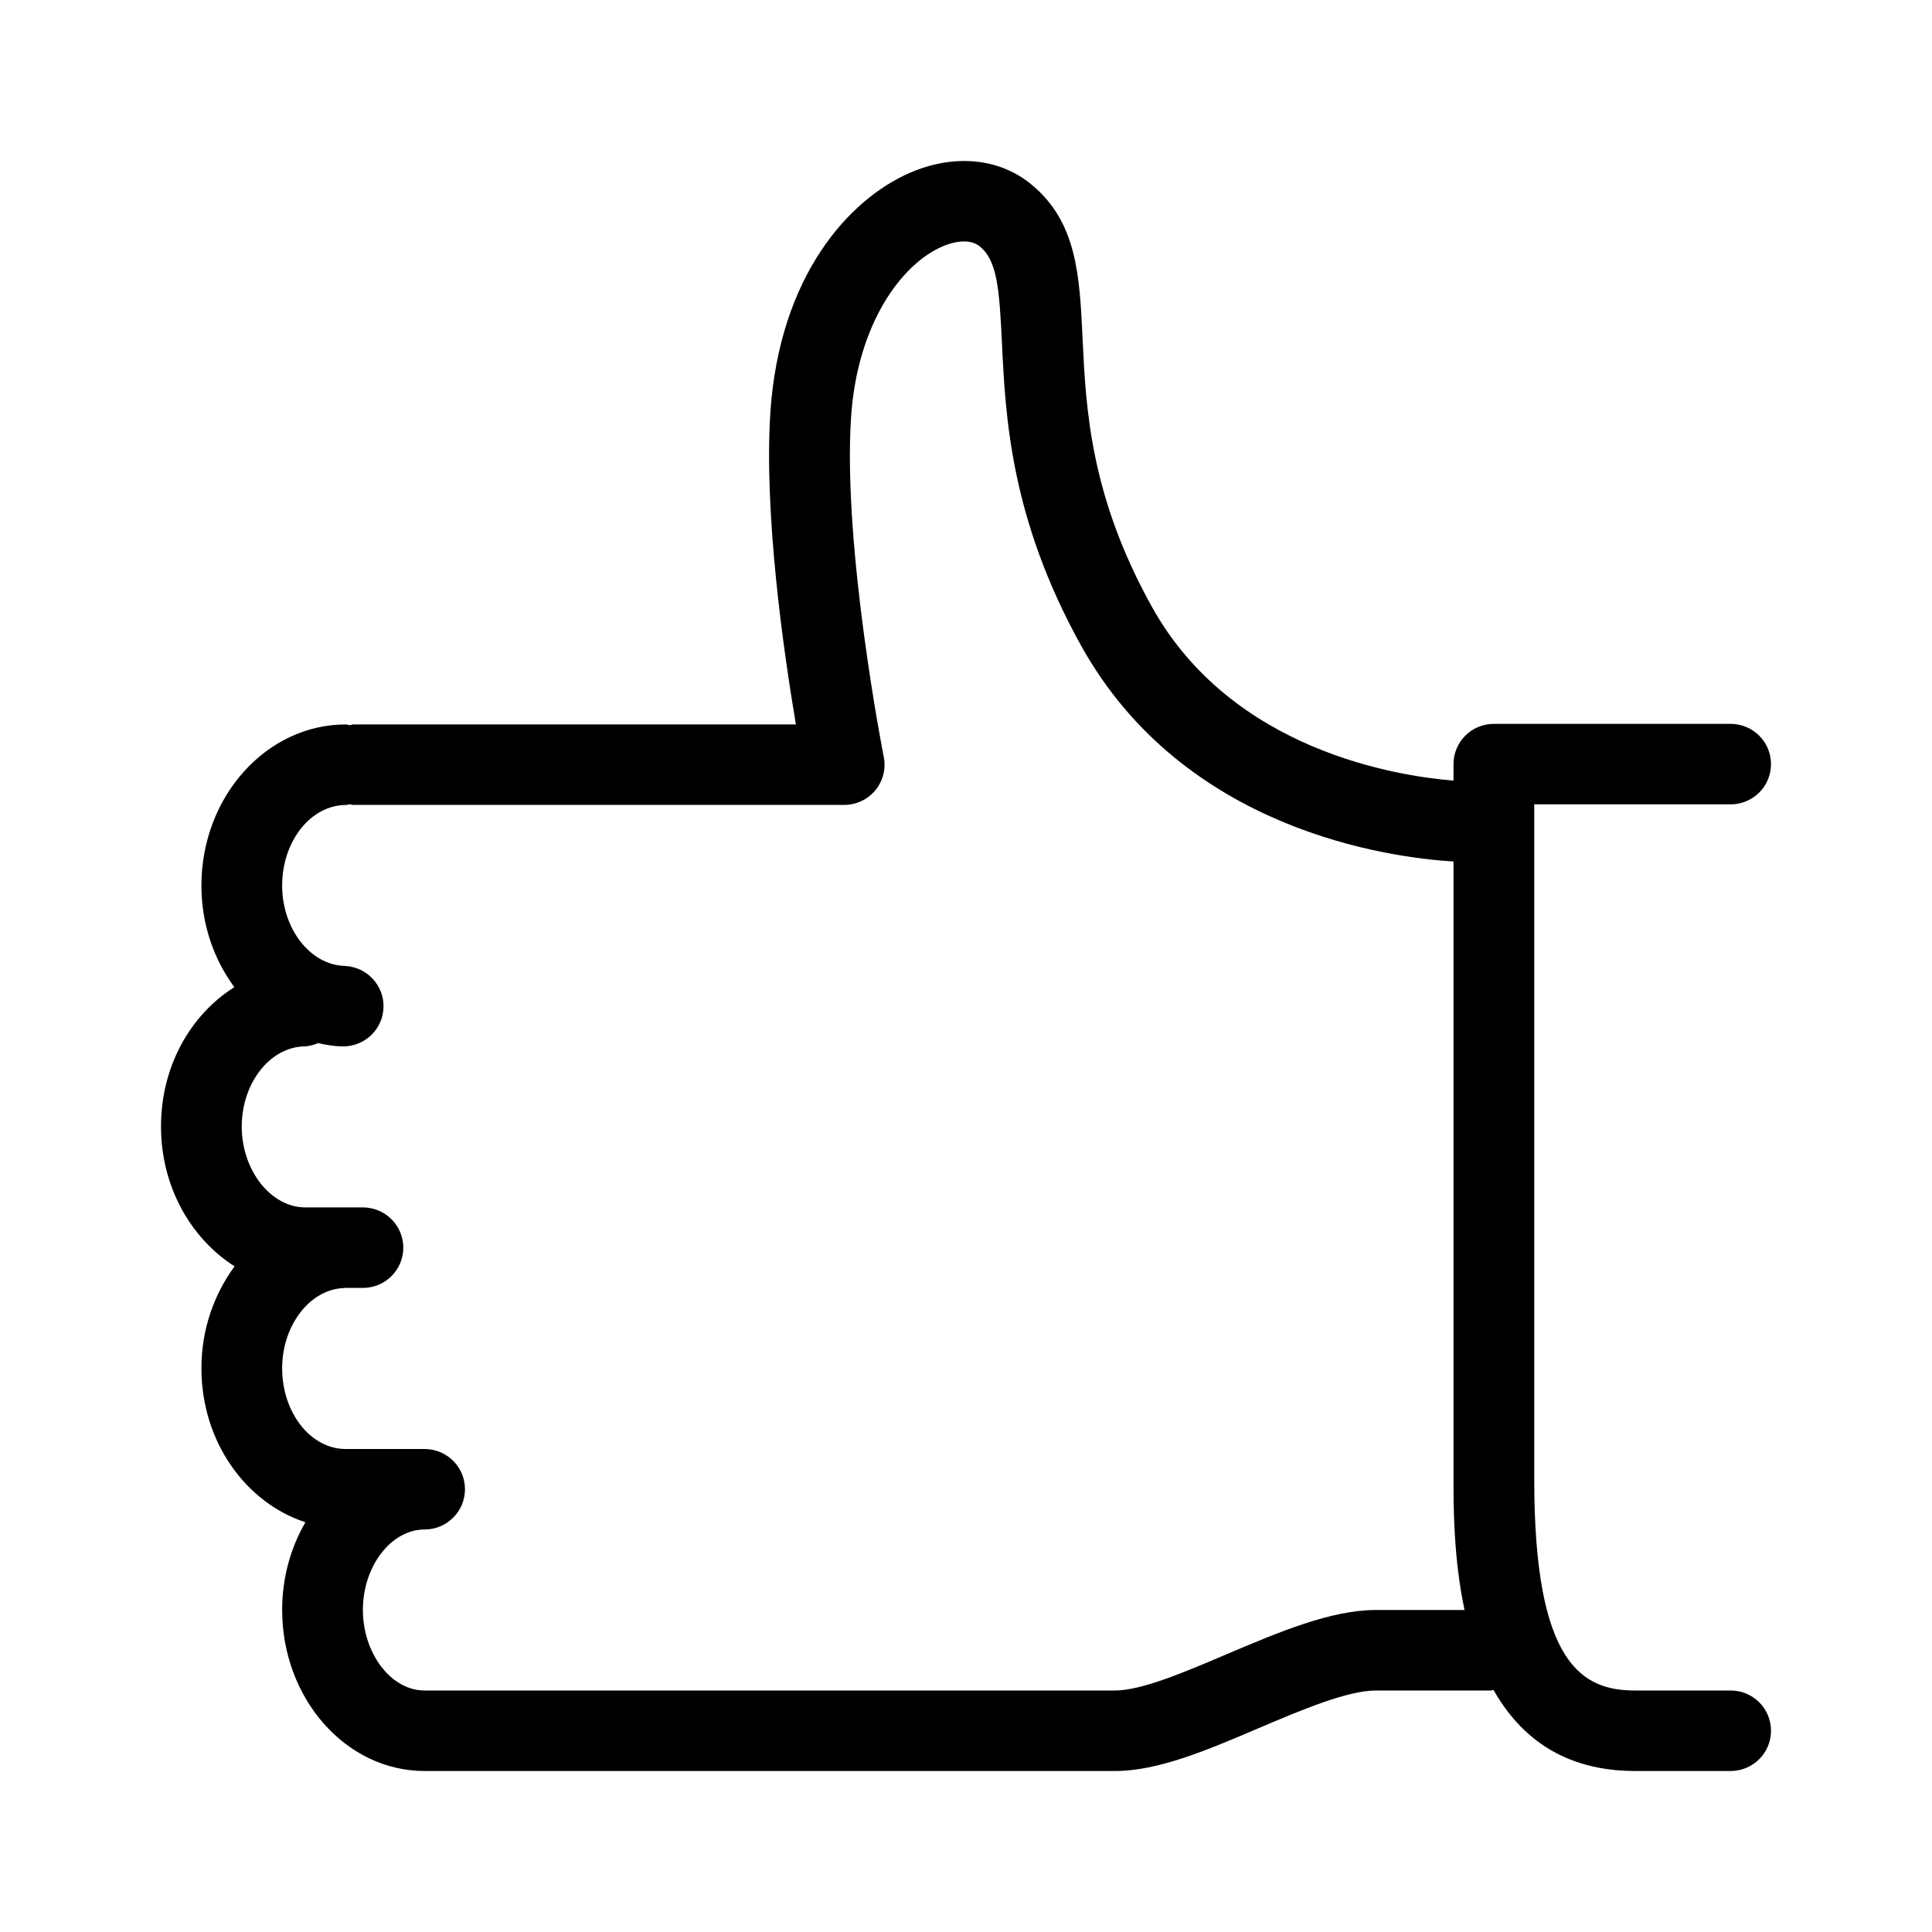
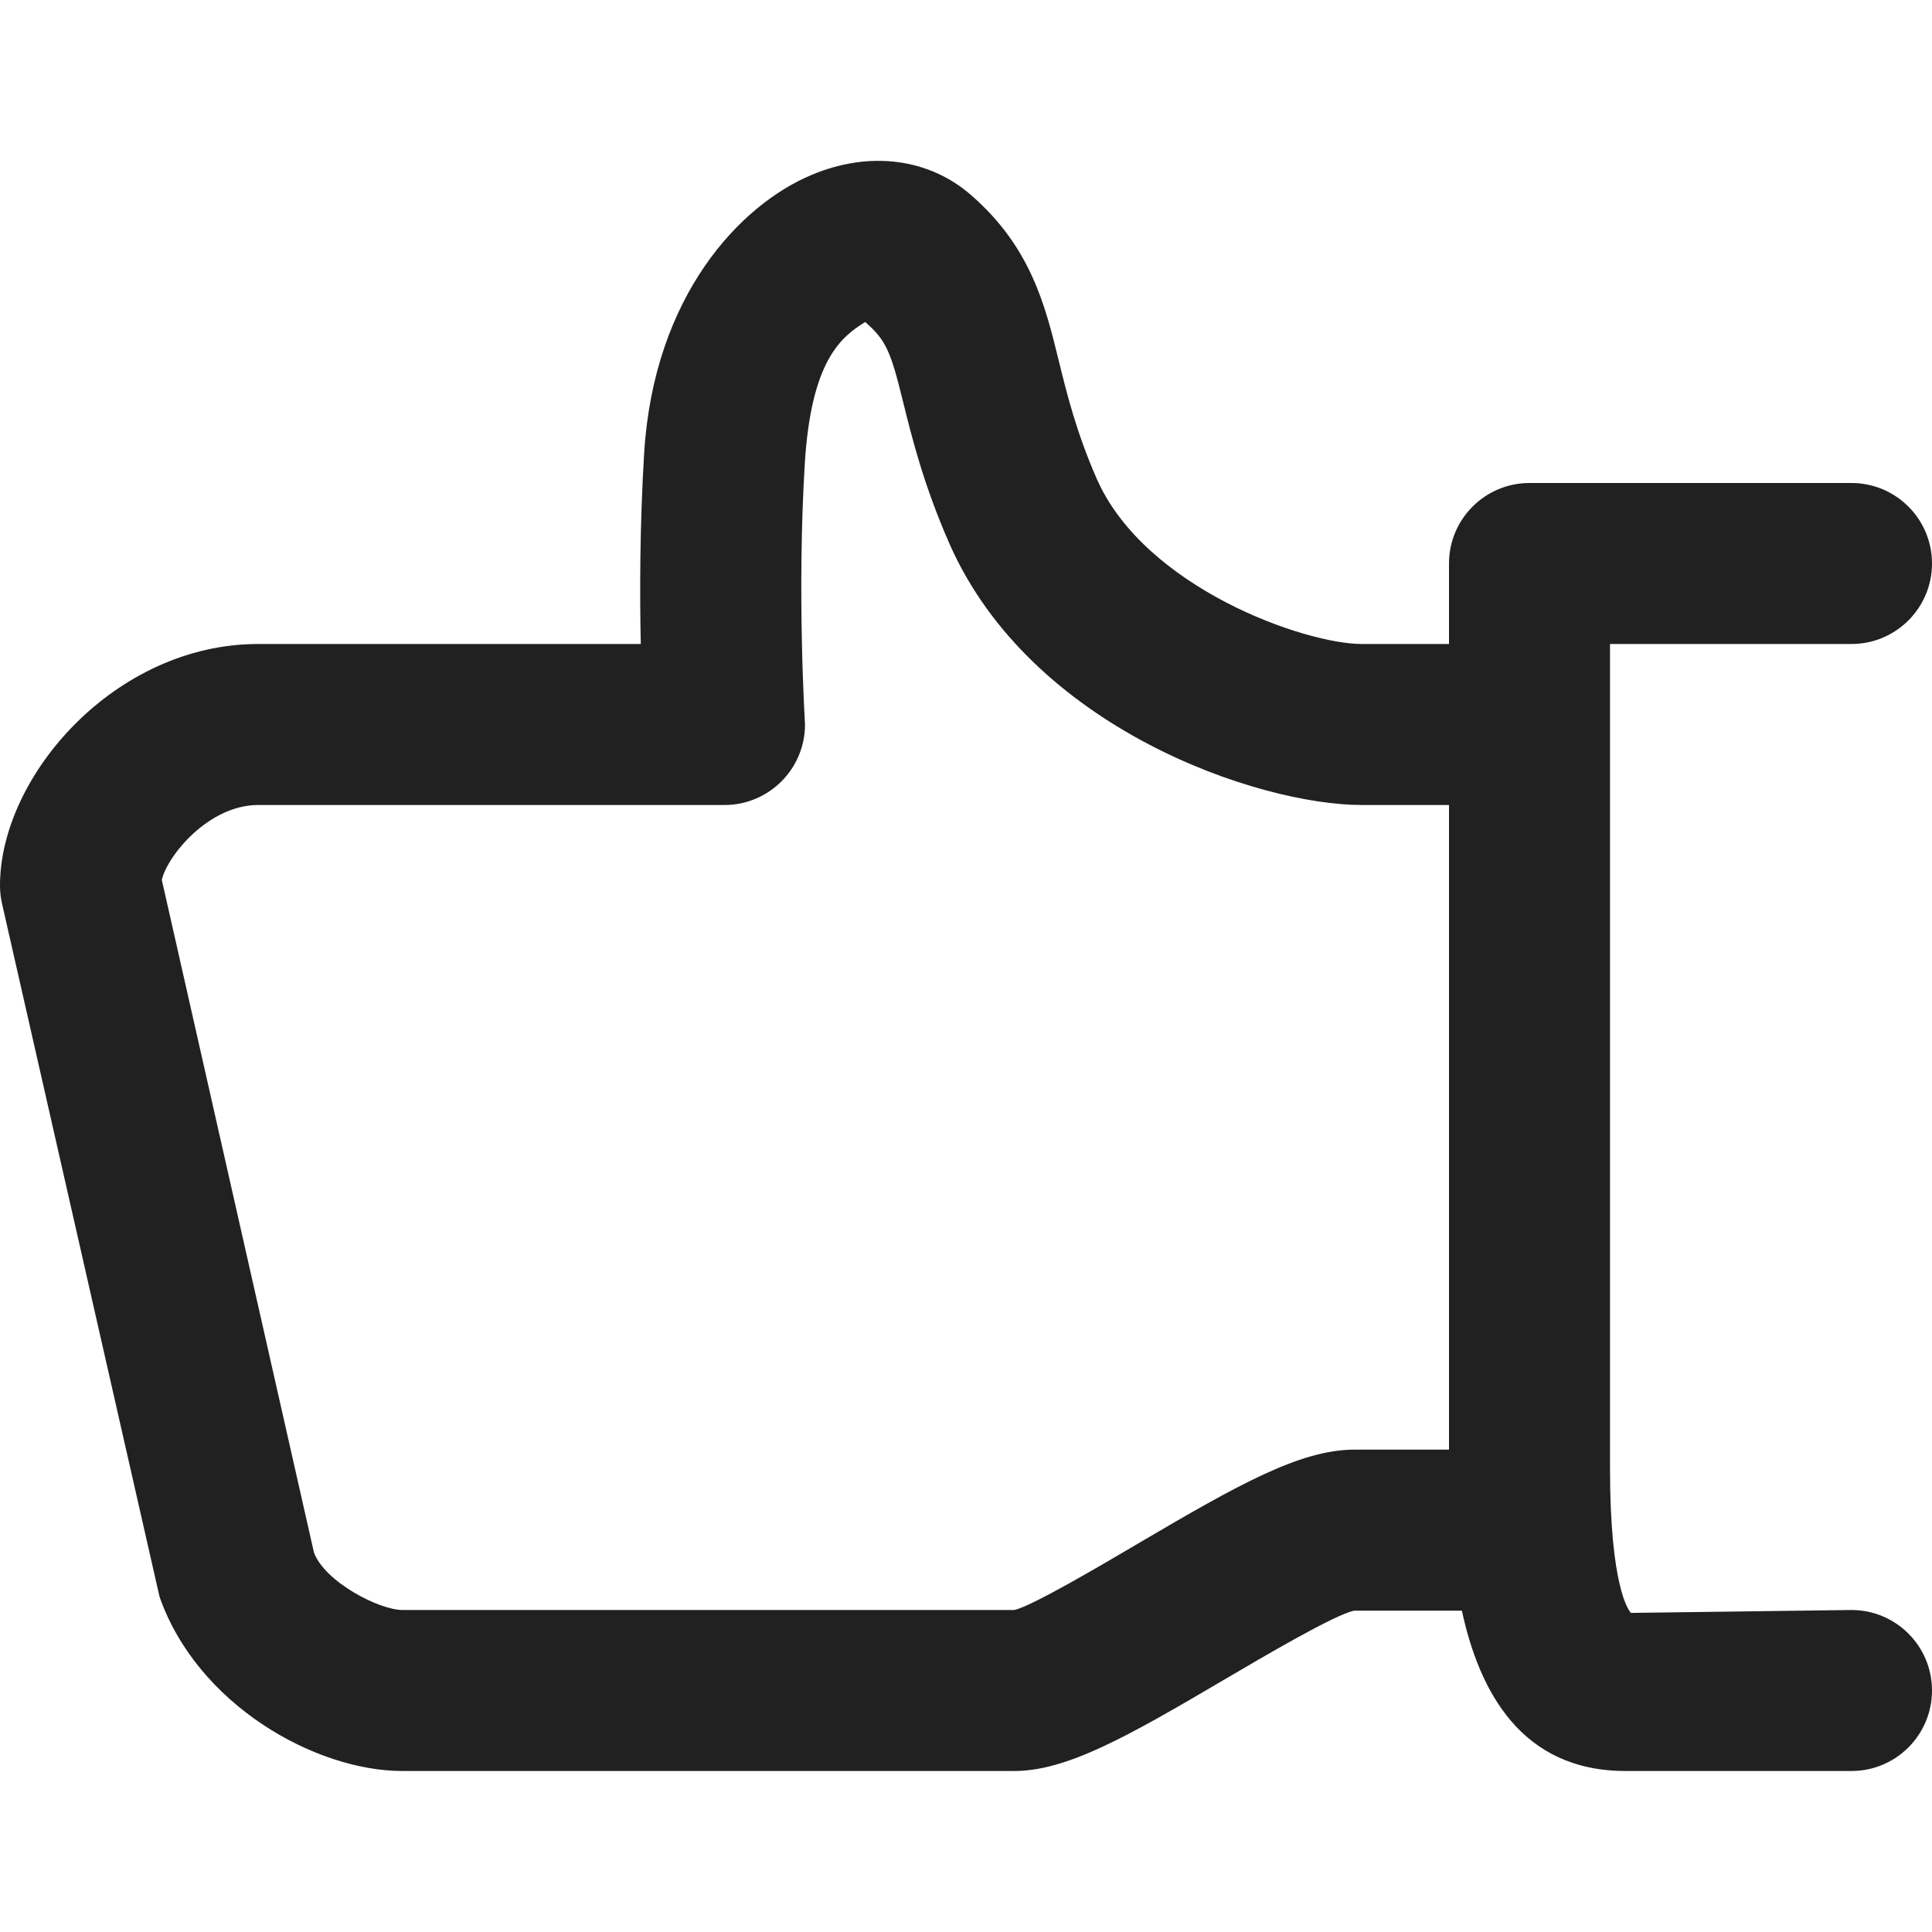
- <svg xmlns="http://www.w3.org/2000/svg" viewBox="0 0 24 24">
-   <path d="M21.498 21H20.312C19.661 21 19.059 20.683 19.059 18.384V9.992H21.498C21.776 9.992 22 9.769 22 9.492C22 9.216 21.776 8.992 21.498 8.992H18.557C18.28 8.992 18.056 9.216 18.056 9.492V9.697C17.363 9.641 15.306 9.327 14.311 7.541C13.541 6.158 13.489 5.072 13.448 4.2C13.411 3.424 13.379 2.754 12.808 2.288C12.412 1.963 11.853 1.91 11.307 2.145C10.542 2.475 9.684 3.43 9.57 5.119C9.488 6.382 9.735 8.102 9.887 8.999H4.387C4.371 8.999 4.359 9.007 4.344 9.008C4.328 9.007 4.314 8.999 4.298 8.999C3.308 8.999 2.502 9.897 2.502 11.001C2.502 11.484 2.658 11.919 2.911 12.263C2.367 12.605 2 13.245 2 13.994C2 14.741 2.371 15.386 2.914 15.731C2.66 16.077 2.502 16.514 2.502 16.997C2.502 17.906 3.05 18.667 3.794 18.91C3.612 19.224 3.505 19.597 3.505 19.998C3.505 21.102 4.298 22 5.274 22H8.382H8.521H13.852C14.388 22 14.996 21.741 15.64 21.466C16.154 21.247 16.736 21 17.091 21H18.521C18.532 21 18.542 20.994 18.553 20.993C18.878 21.567 19.415 22 20.312 22H21.498C21.776 22 22 21.776 22 21.5C22 21.223 21.776 21 21.498 21ZM17.091 20C16.531 20 15.878 20.278 15.246 20.546C14.723 20.769 14.182 21 13.852 21H8.521H8.382H5.274C4.859 21 4.508 20.541 4.508 19.998C4.508 19.456 4.859 19 5.274 19C5.551 19 5.776 18.776 5.776 18.5C5.776 18.223 5.551 18 5.274 18H4.294C3.859 18 3.505 17.55 3.505 16.997C3.505 16.466 3.847 16.019 4.267 16.001C4.27 16.001 4.272 16 4.275 15.999H4.508C4.785 15.999 5.01 15.776 5.01 15.499C5.01 15.223 4.785 14.999 4.508 14.999H3.793C3.365 14.999 3.003 14.539 3.003 13.994C3.003 13.459 3.349 13.012 3.773 12.999C3.837 12.998 3.896 12.981 3.952 12.958C4.048 12.979 4.145 12.996 4.246 12.999C4.251 12.999 4.257 12.999 4.262 12.999C4.532 12.999 4.755 12.787 4.764 12.516C4.773 12.24 4.556 12.009 4.279 11.999C3.853 11.985 3.505 11.538 3.505 11.001C3.505 10.449 3.861 10 4.298 10C4.314 10 4.328 9.992 4.344 9.991C4.359 9.992 4.371 9.999 4.387 9.999H10.486C10.636 9.999 10.778 9.933 10.874 9.817C10.969 9.701 11.008 9.549 10.978 9.402C10.973 9.376 10.467 6.8 10.572 5.185C10.649 4.023 11.198 3.282 11.706 3.062C11.798 3.022 12.028 2.944 12.171 3.061C12.388 3.237 12.414 3.589 12.446 4.248C12.49 5.172 12.55 6.438 13.433 8.026C14.71 10.318 17.259 10.653 18.056 10.702V18.384C18.056 18.734 18.058 19.363 18.193 20H17.091Z" />
+ <svg xmlns="http://www.w3.org/2000/svg" width="12" height="12" viewBox="0 0 12 12" fill="none">
+   <path d="M11.5 10L10.13 10.018C10.117 10.005 10 9.859 10 9.116V4H11.5C11.776 4 12 3.776 12 3.5C12 3.224 11.776 3 11.5 3H9.5C9.224 3 9 3.224 9 3.5V4H8.459C8.102 4 7.112 3.651 6.813 2.976C6.686 2.686 6.628 2.451 6.577 2.244C6.492 1.896 6.403 1.536 6.033 1.213C5.771 0.983 5.401 0.935 5.042 1.086C4.6 1.27 4.062 1.833 4.001 2.813C3.974 3.259 3.973 3.684 3.98 4H1.603C0.715 4 0 4.82 0 5.5C0 5.537 0.004 5.574 0.012 5.61L0.991 9.918C1.225 10.587 1.957 11 2.5 11H6.3C6.625 11 7.002 10.787 7.593 10.439C7.855 10.285 8.295 10.026 8.412 10.004H9.08C9.188 10.505 9.449 11 10.097 11H11.5C11.776 11 12 10.776 12 10.5C12 10.224 11.776 10 11.5 10ZM9 9.004H8.412C8.077 9.004 7.69 9.222 7.086 9.577C6.832 9.727 6.407 9.977 6.3 10H2.5C2.356 10 2.018 9.826 1.95 9.643L1.005 5.465C1.042 5.31 1.299 5 1.603 5H4.5C4.776 5 5 4.776 5 4.5C5 4.488 4.949 3.691 4.999 2.875C5.039 2.243 5.221 2.094 5.374 2C5.501 2.111 5.531 2.178 5.606 2.483C5.664 2.718 5.736 3.01 5.898 3.379C6.404 4.524 7.815 5 8.459 5H9V9.004Z" fill="#212121" />
</svg>
